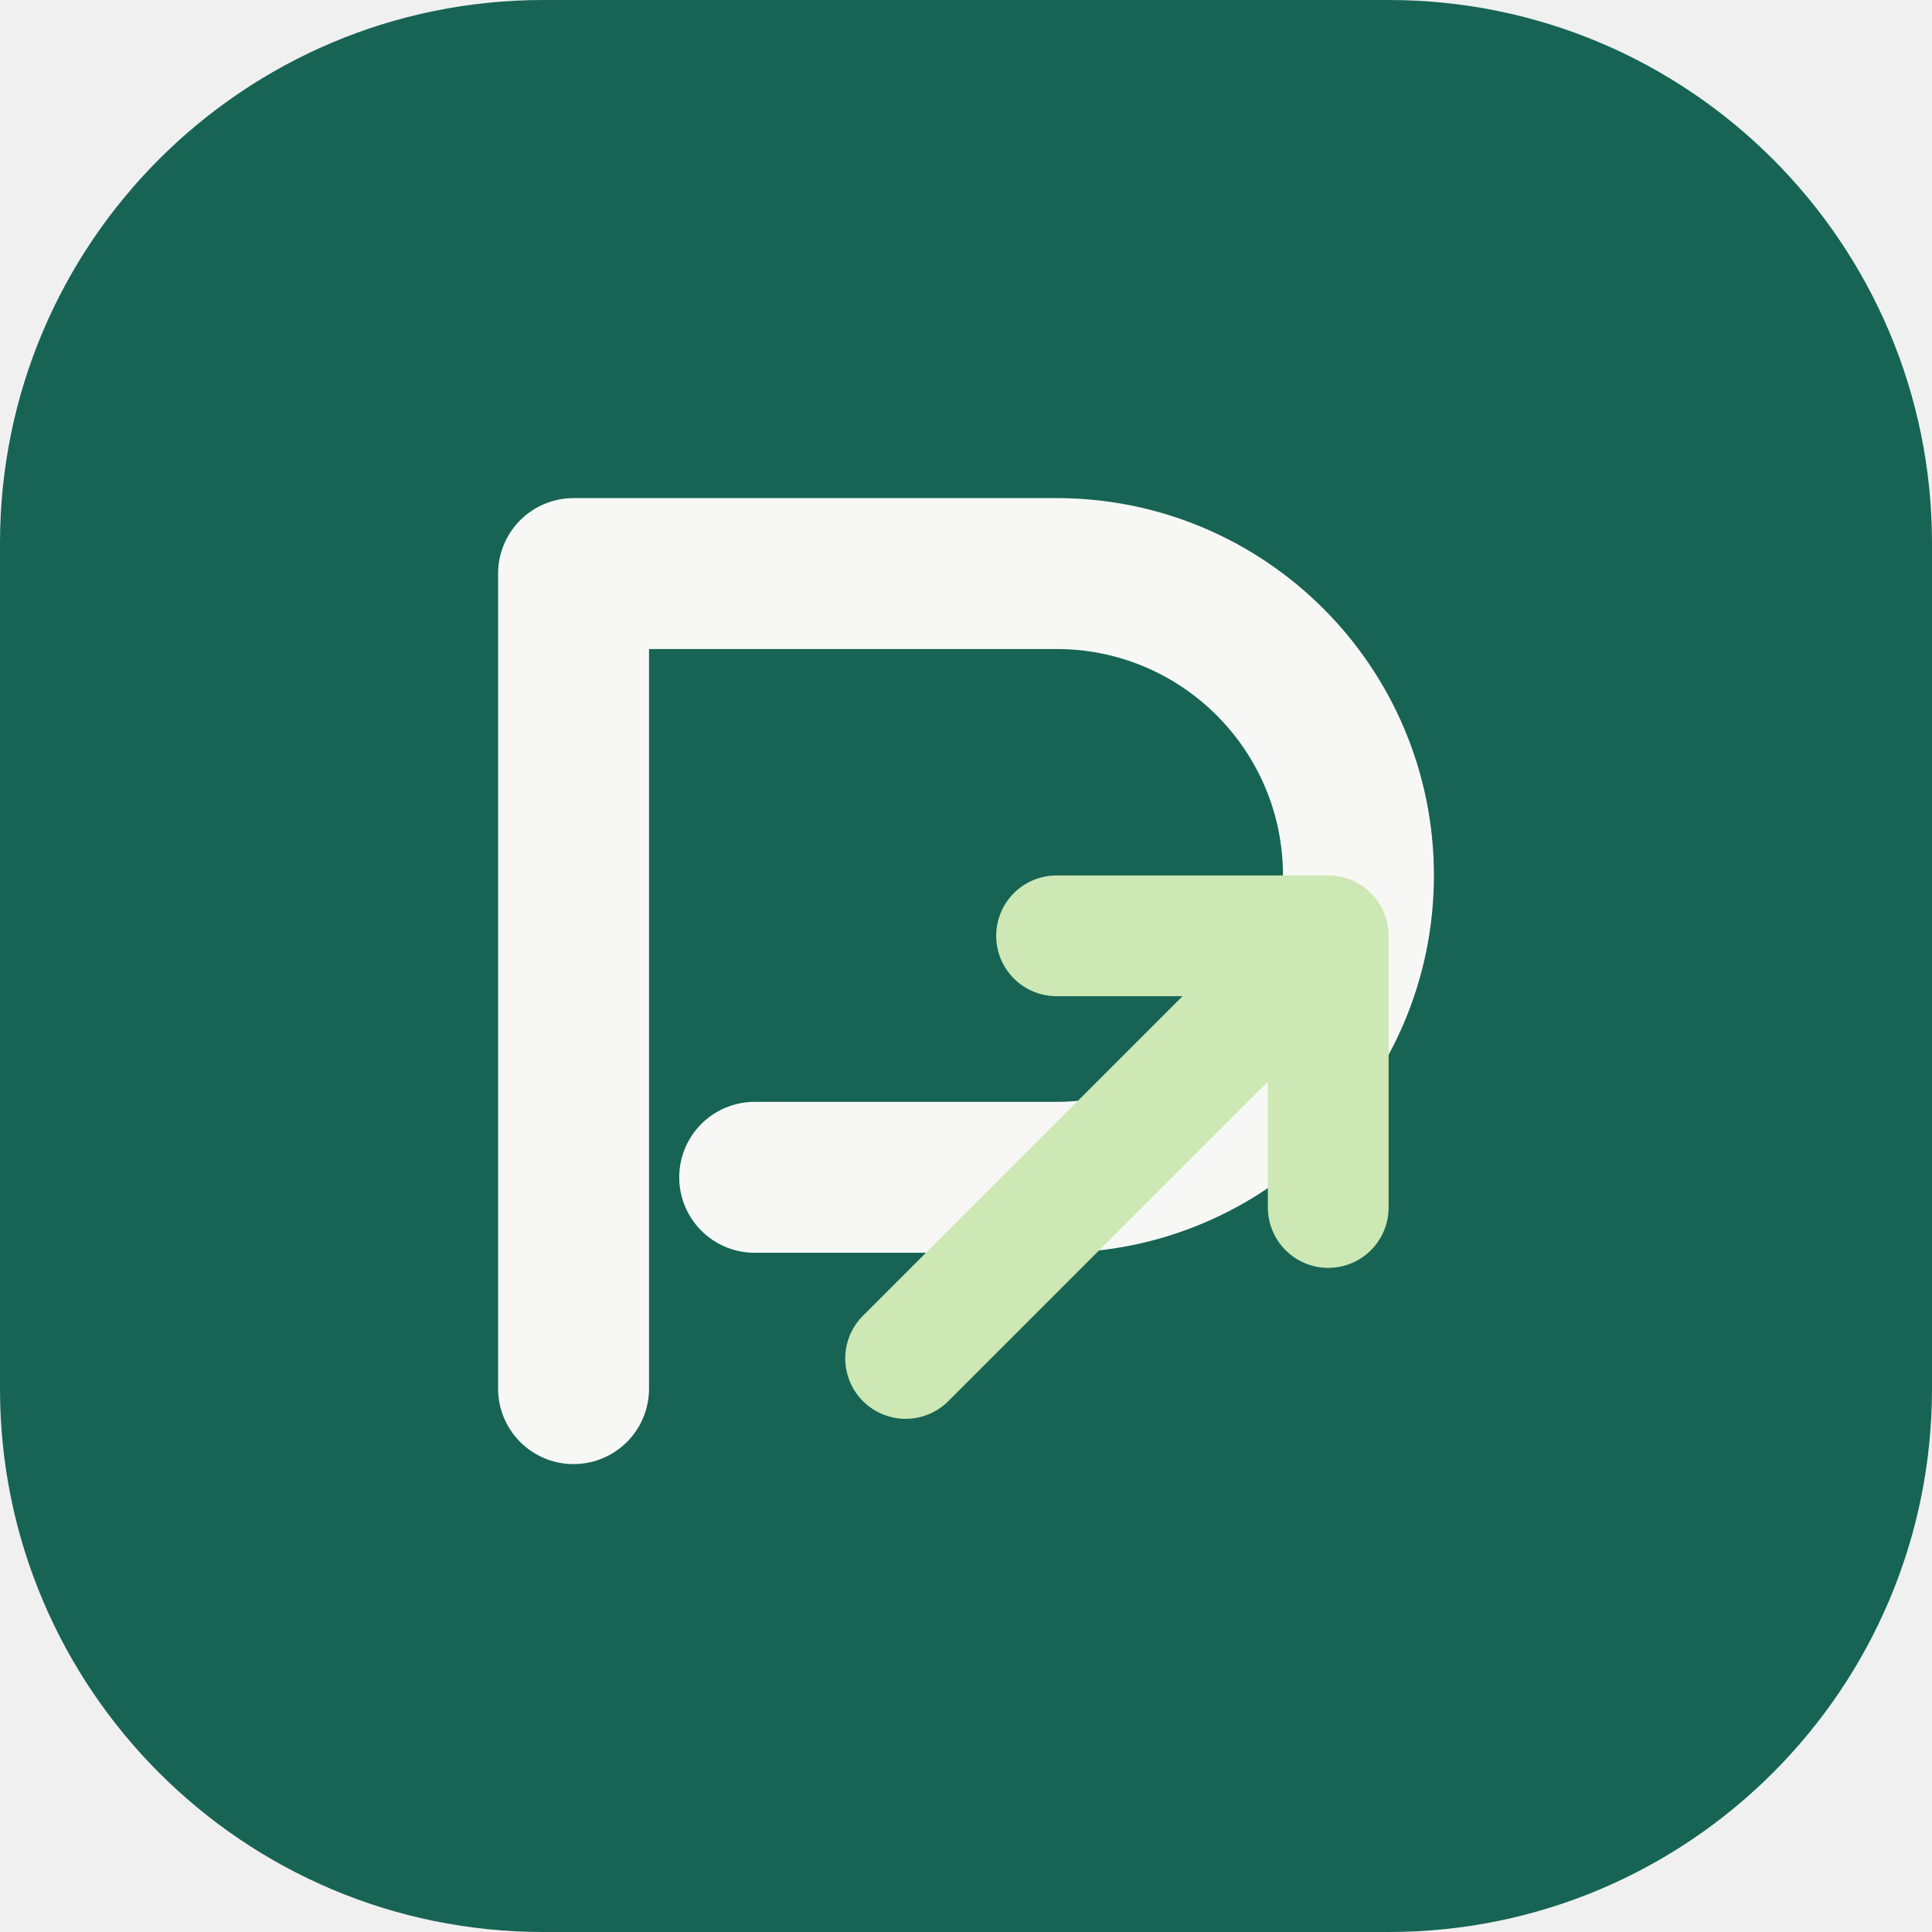
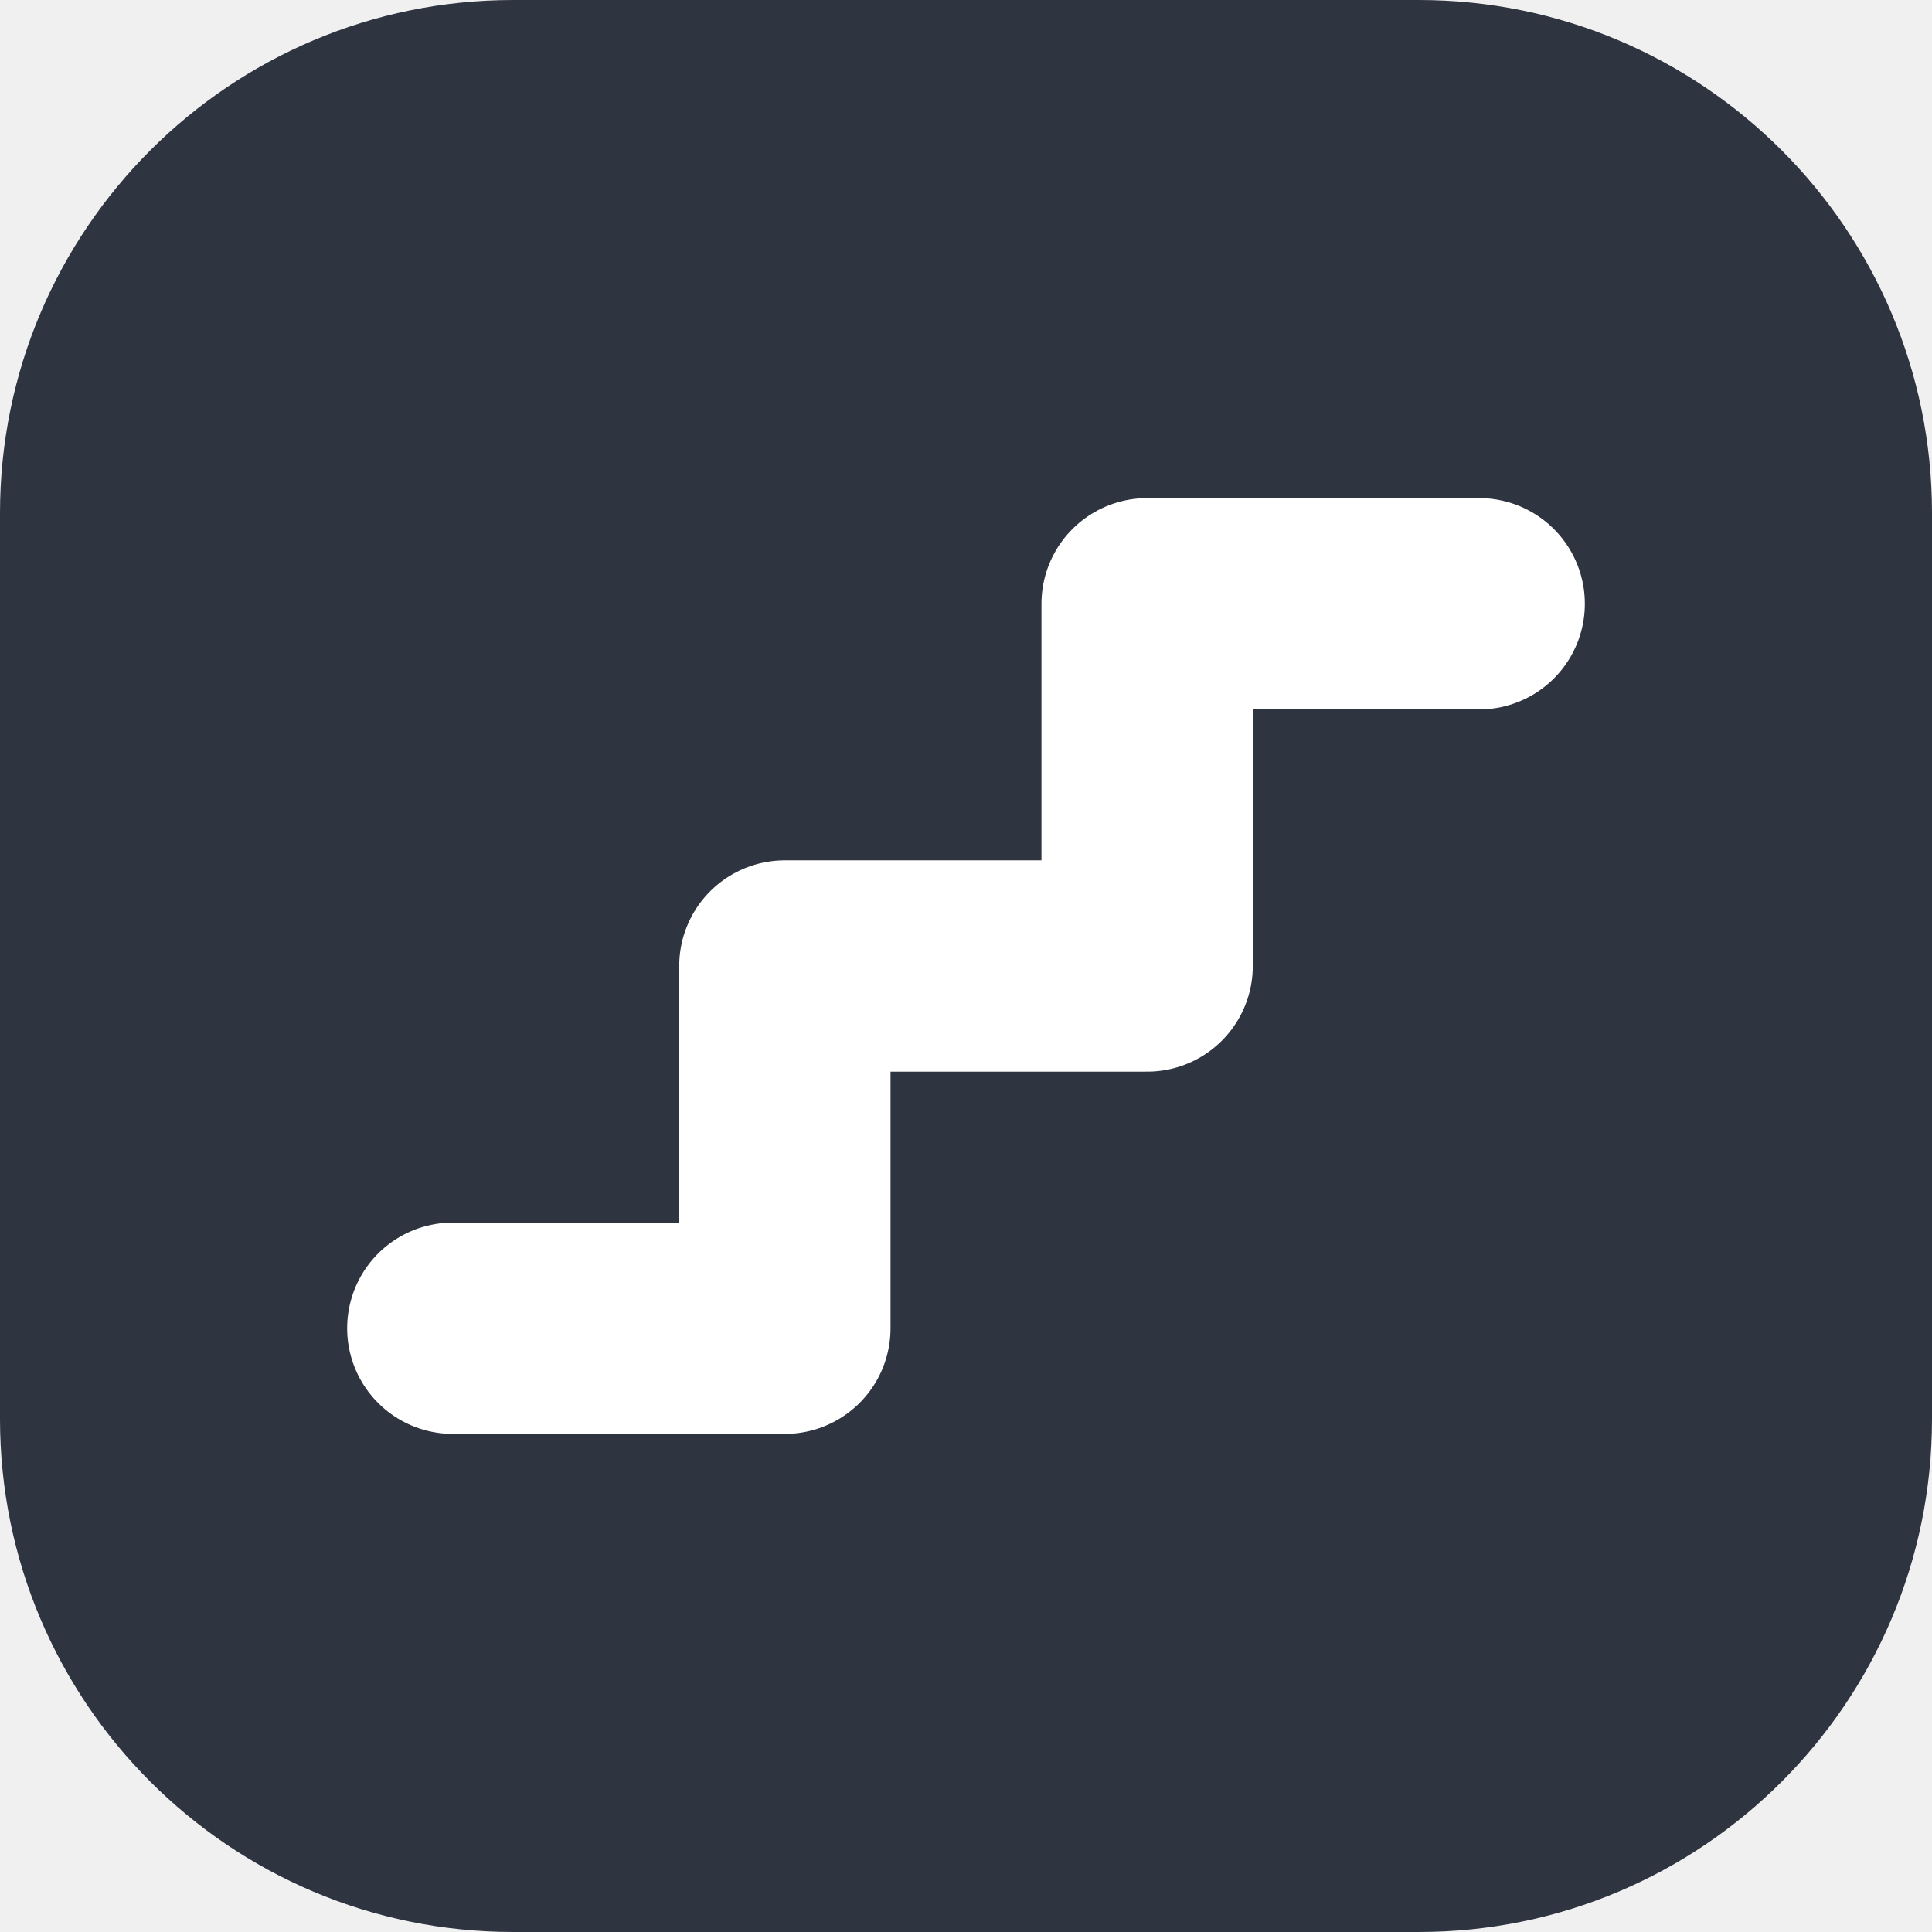
<svg xmlns="http://www.w3.org/2000/svg" viewBox="0 0 64 64" fill="none">
-   <rect width="64" height="64" rx="18" fill="#176454" />
-   <path d="M19 46V19h16a10 10 0 0 1 0 20H25" stroke="#F7F8F5" stroke-width="5" stroke-linecap="round" stroke-linejoin="round" />
-   <path d="m30 45 14-14m-9 0h9v9" stroke="#CDE8B4" stroke-width="4" stroke-linecap="round" stroke-linejoin="round" />
+   <rect width="64" height="64" rx="17" fill="#2E3440" />
+   <path d="M15 44H26V32H38V20H49" stroke="#fff" stroke-width="7" stroke-linecap="round" stroke-linejoin="round" />
</svg>
